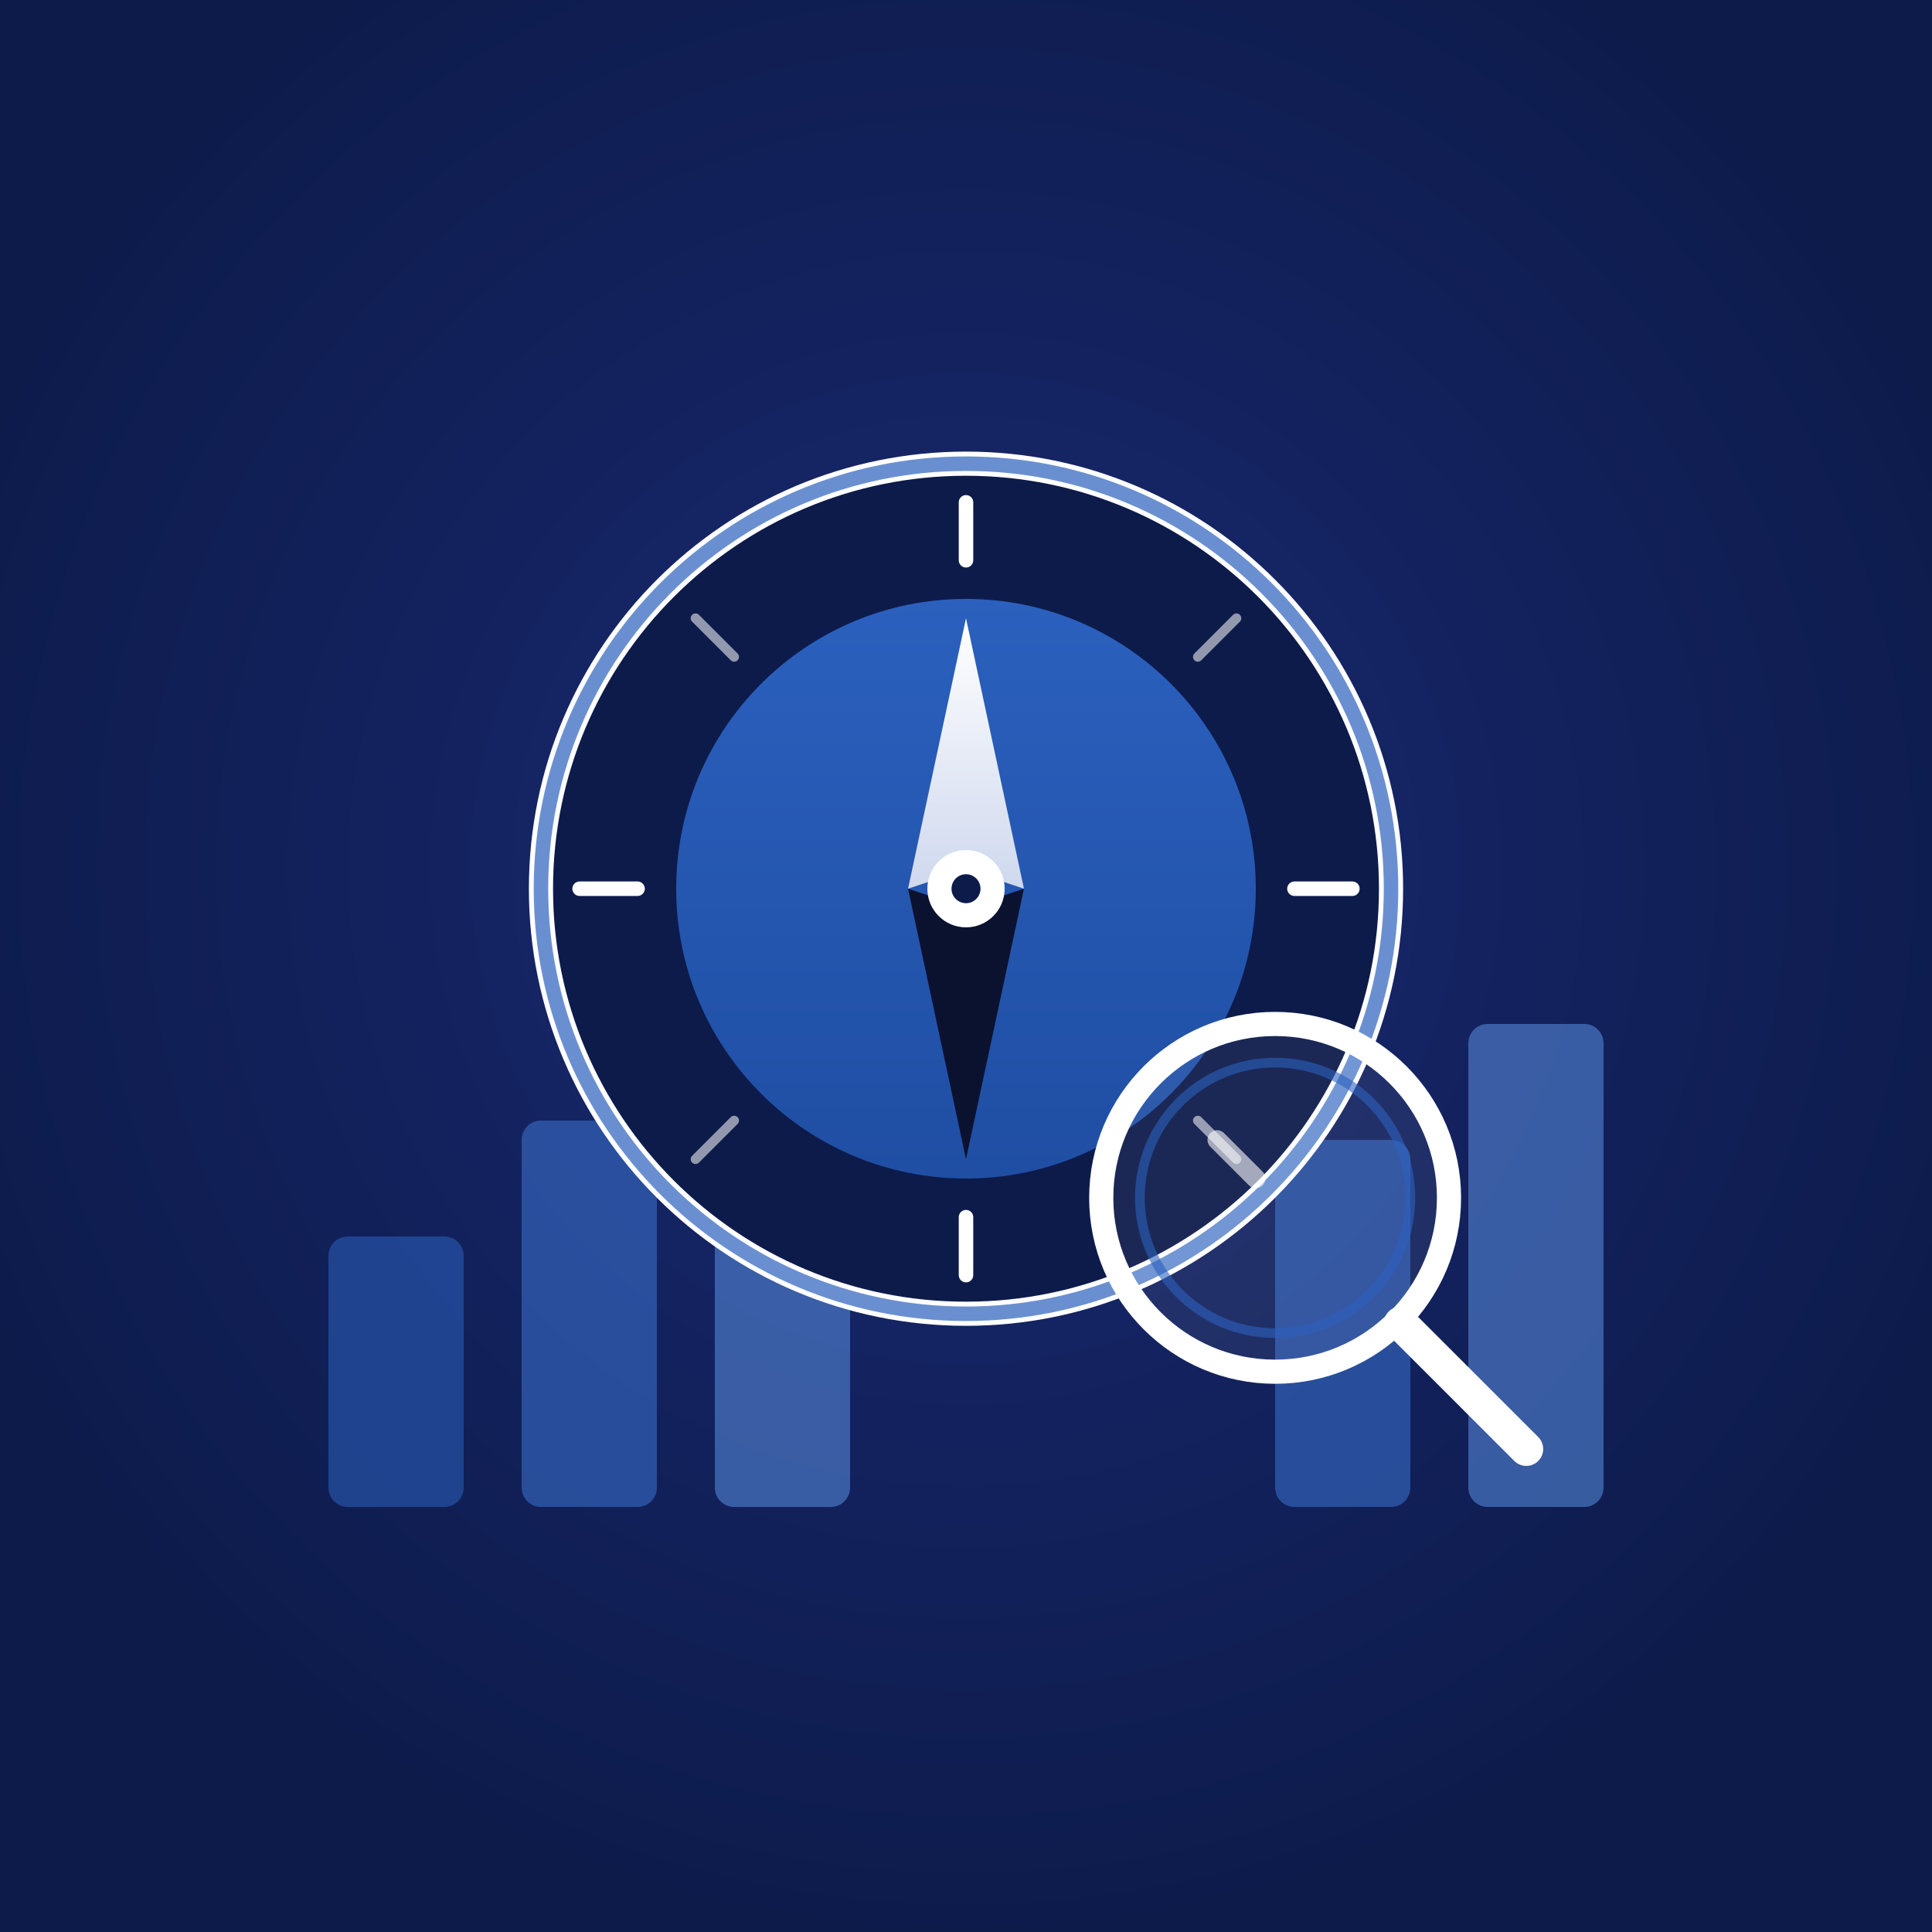
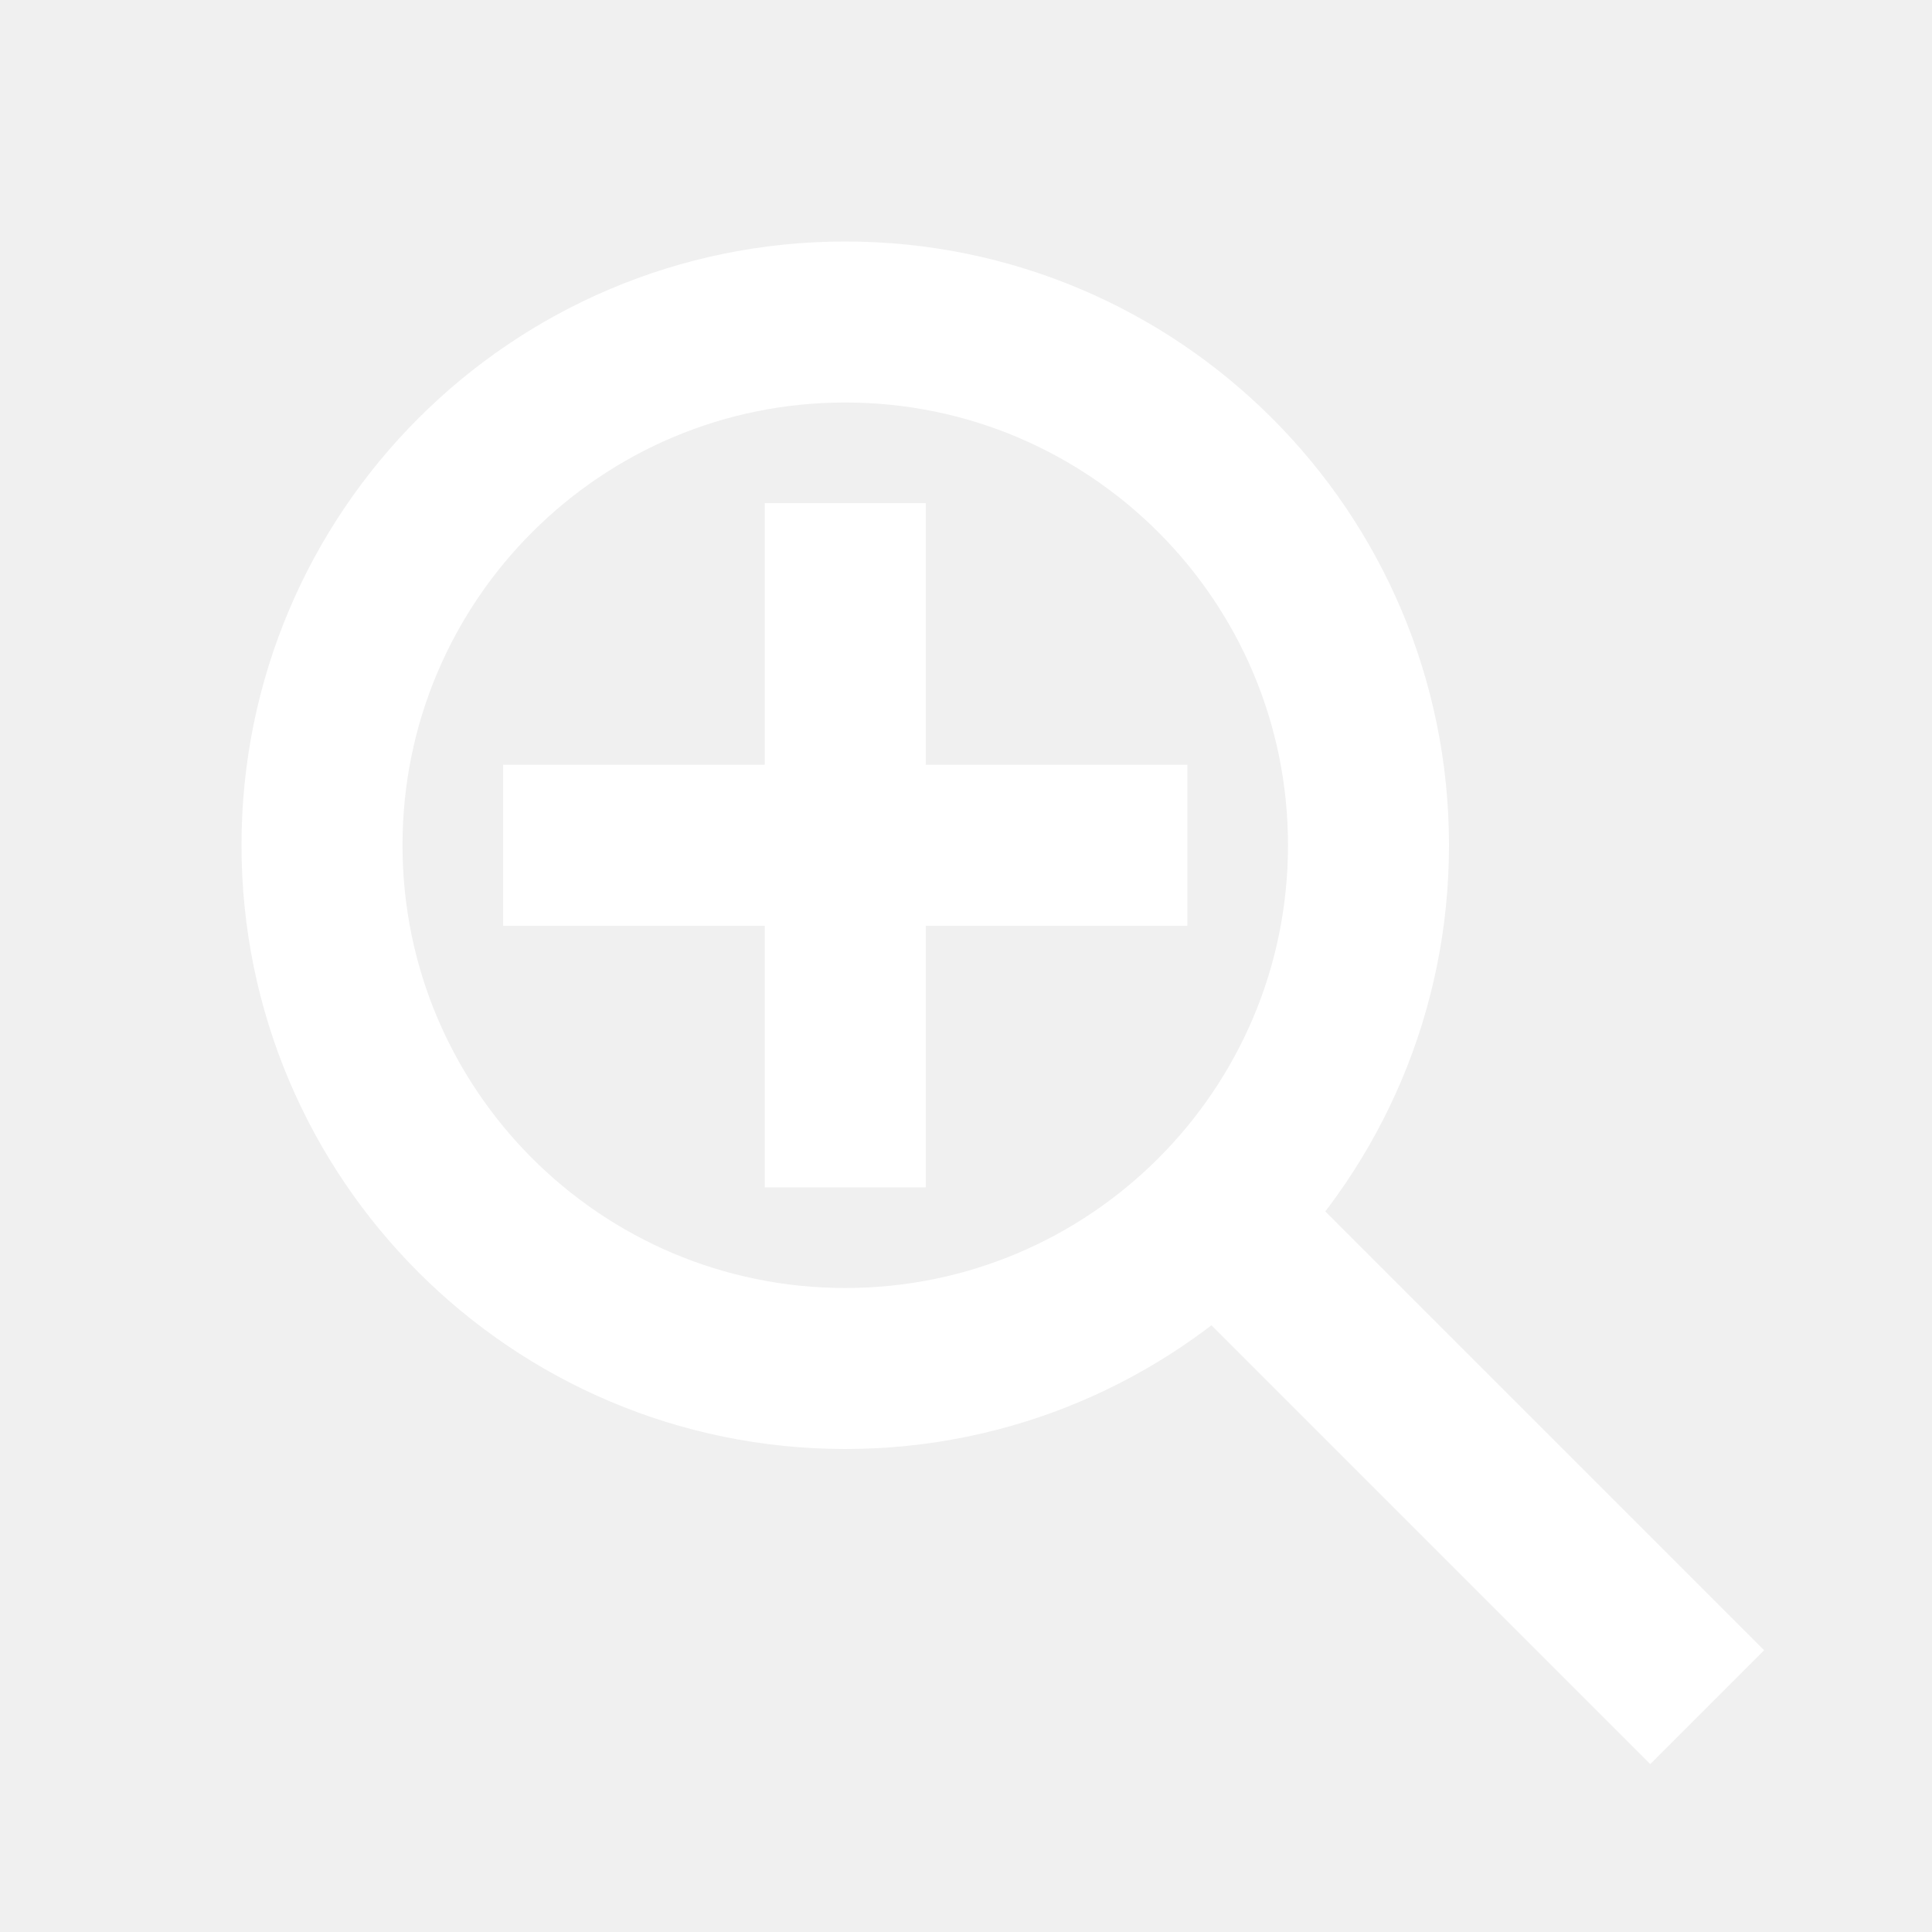
- <svg xmlns="http://www.w3.org/2000/svg" viewBox="0 0 200 200" fill="none" aria-hidden="true">
-   <defs>
-     <radialGradient id="assess-bg" cx="50%" cy="45%" r="55%">
-       <stop offset="0%" stop-color="#1a2a73" />
-       <stop offset="100%" stop-color="#0D1B4B" />
-     </radialGradient>
-     <linearGradient id="assess-disk" x1="0" y1="0" x2="0" y2="1">
-       <stop offset="0%" stop-color="#2B60BE" />
-       <stop offset="100%" stop-color="#1f4ea3" />
-     </linearGradient>
-     <linearGradient id="assess-needle" x1="0" y1="0" x2="0" y2="1">
-       <stop offset="0%" stop-color="#ffffff" />
-       <stop offset="100%" stop-color="#cfd8ee" />
-     </linearGradient>
-   </defs>
-   <rect width="200" height="200" fill="url(#assess-bg)" />
-   <g opacity="0.55">
-     <rect x="34" y="128" width="14" height="28" rx="2" fill="#2B60BE" />
-     <rect x="54" y="116" width="14" height="40" rx="2" fill="#3a72d0" />
-     <rect x="74" y="98" width="14" height="58" rx="2" fill="#5a8ee0" />
-     <rect x="132" y="118" width="14" height="38" rx="2" fill="#3a72d0" />
-     <rect x="152" y="106" width="14" height="50" rx="2" fill="#5a8ee0" />
-   </g>
-   <circle cx="100" cy="92" r="44" fill="#0D1B4B" stroke="#ffffff" stroke-width="2.5" />
-   <circle cx="100" cy="92" r="44" fill="none" stroke="#2B60BE" stroke-width="1.5" opacity="0.7" />
-   <g stroke="#ffffff" stroke-width="1.5" stroke-linecap="round">
-     <line x1="100" y1="52" x2="100" y2="58" />
-     <line x1="100" y1="126" x2="100" y2="132" />
-     <line x1="60" y1="92" x2="66" y2="92" />
-     <line x1="134" y1="92" x2="140" y2="92" />
-   </g>
-   <g stroke="#ffffff" stroke-width="1" stroke-linecap="round" opacity="0.55">
-     <line x1="72" y1="64" x2="76" y2="68" />
-     <line x1="128" y1="64" x2="124" y2="68" />
-     <line x1="72" y1="120" x2="76" y2="116" />
-     <line x1="128" y1="120" x2="124" y2="116" />
-   </g>
-   <circle cx="100" cy="92" r="30" fill="url(#assess-disk)" />
-   <polygon points="100,64 106,92 100,90 94,92" fill="url(#assess-needle)" />
-   <polygon points="100,120 94,92 100,94 106,92" fill="#0b1230" />
-   <circle cx="100" cy="92" r="4" fill="#ffffff" />
-   <circle cx="100" cy="92" r="1.5" fill="#0D1B4B" />
-   <g transform="translate(132 124)">
-     <circle cx="0" cy="0" r="18" fill="rgba(255,255,255,0.06)" stroke="#ffffff" stroke-width="2.5" />
-     <circle cx="0" cy="0" r="14" fill="none" stroke="#2B60BE" stroke-width="1" opacity="0.6" />
-     <line x1="13" y1="13" x2="26" y2="26" stroke="#ffffff" stroke-width="3.5" stroke-linecap="round" />
-     <line x1="-6" y1="-6" x2="-2" y2="-2" stroke="#ffffff" stroke-width="2" stroke-linecap="round" opacity="0.6" />
-   </g>
+ <svg xmlns="http://www.w3.org/2000/svg" viewBox="0 0 24 24" fill="none" aria-hidden="true">
+   <circle cx="10.5" cy="10.5" r="6.5" stroke="#ffffff" stroke-width="2" stroke-linecap="square" stroke-linejoin="miter" />
+   <line x1="10.5" y1="7.25" x2="10.5" y2="13.75" stroke="#ffffff" stroke-width="2" stroke-linecap="square" />
+   <line x1="7.25" y1="10.5" x2="13.75" y2="10.5" stroke="#ffffff" stroke-width="2" stroke-linecap="square" />
+   <line x1="15.25" y1="15.25" x2="20.5" y2="20.5" stroke="#ffffff" stroke-width="2" stroke-linecap="square" />
</svg>
